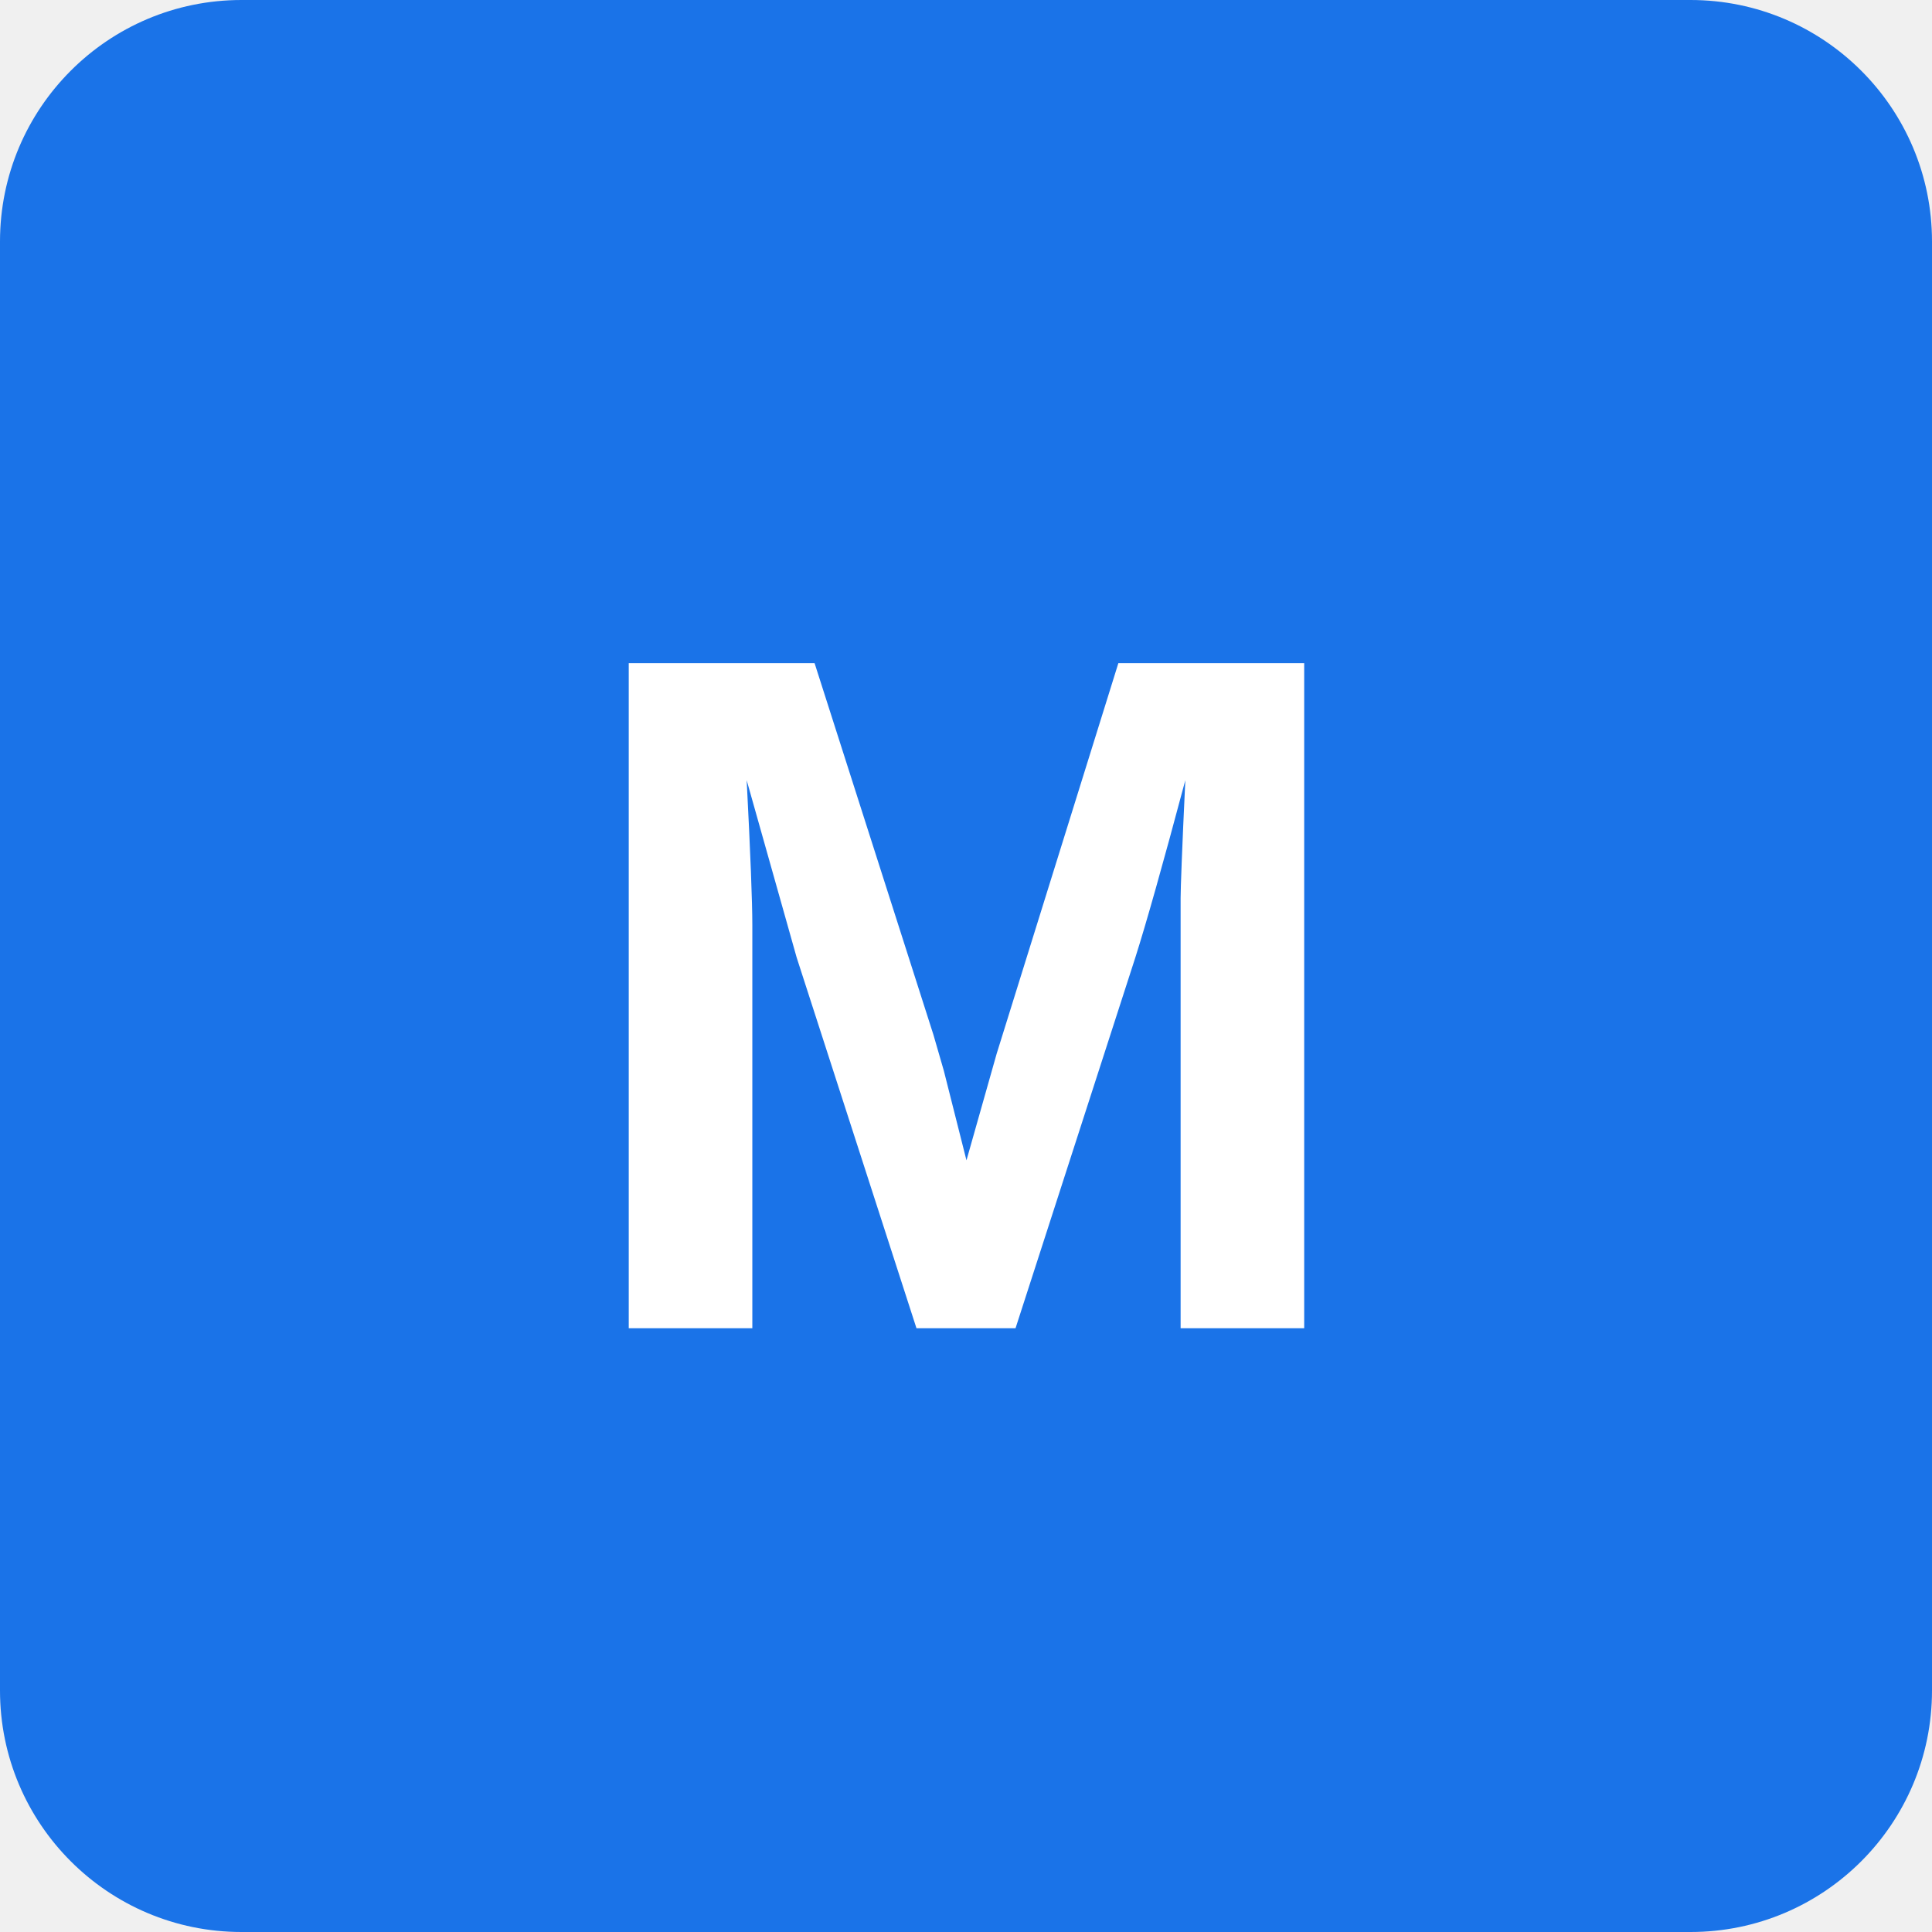
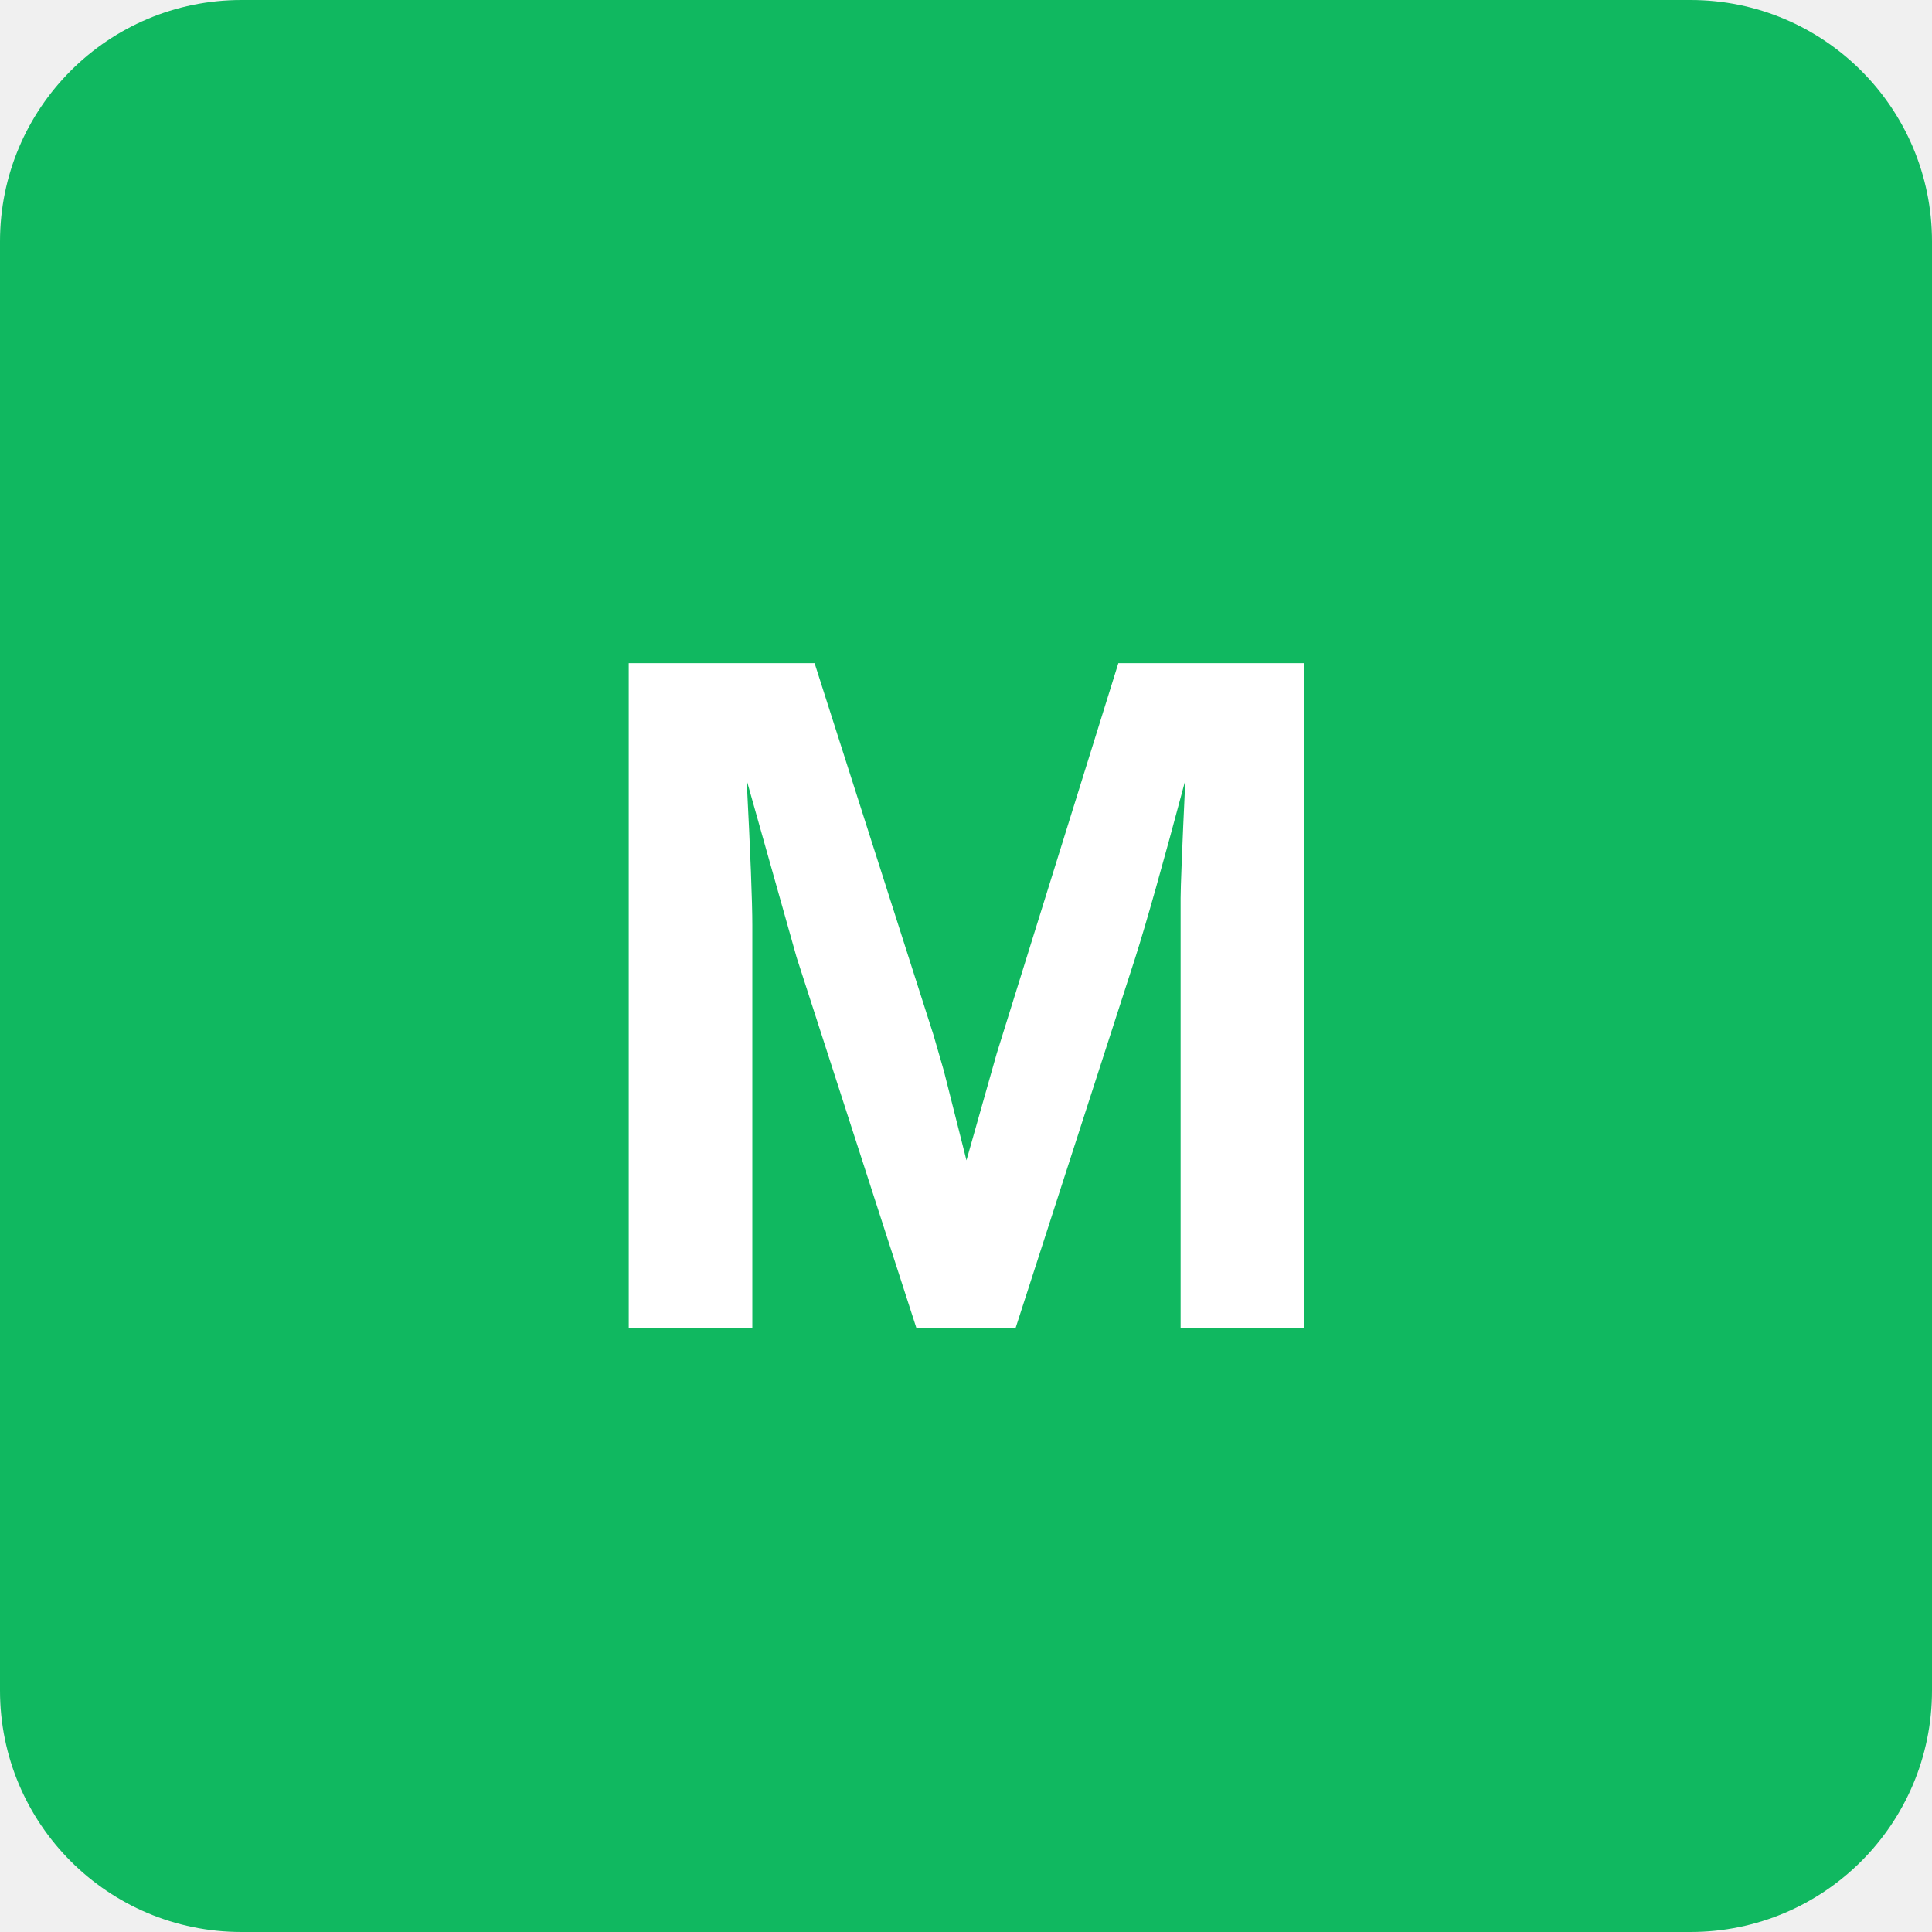
<svg xmlns="http://www.w3.org/2000/svg" width="32" height="32" viewBox="0 0 32 32">
-   <rect width="32" height="32" rx="4" fill="#1a73e8" />
+   <rect width="32" height="32" rx="4" fill="#10b860" />
  <text x="16" y="22" text-anchor="middle" fill="white" font-family="Arial, sans-serif" font-size="16" font-weight="bold">M</text>
</svg>
